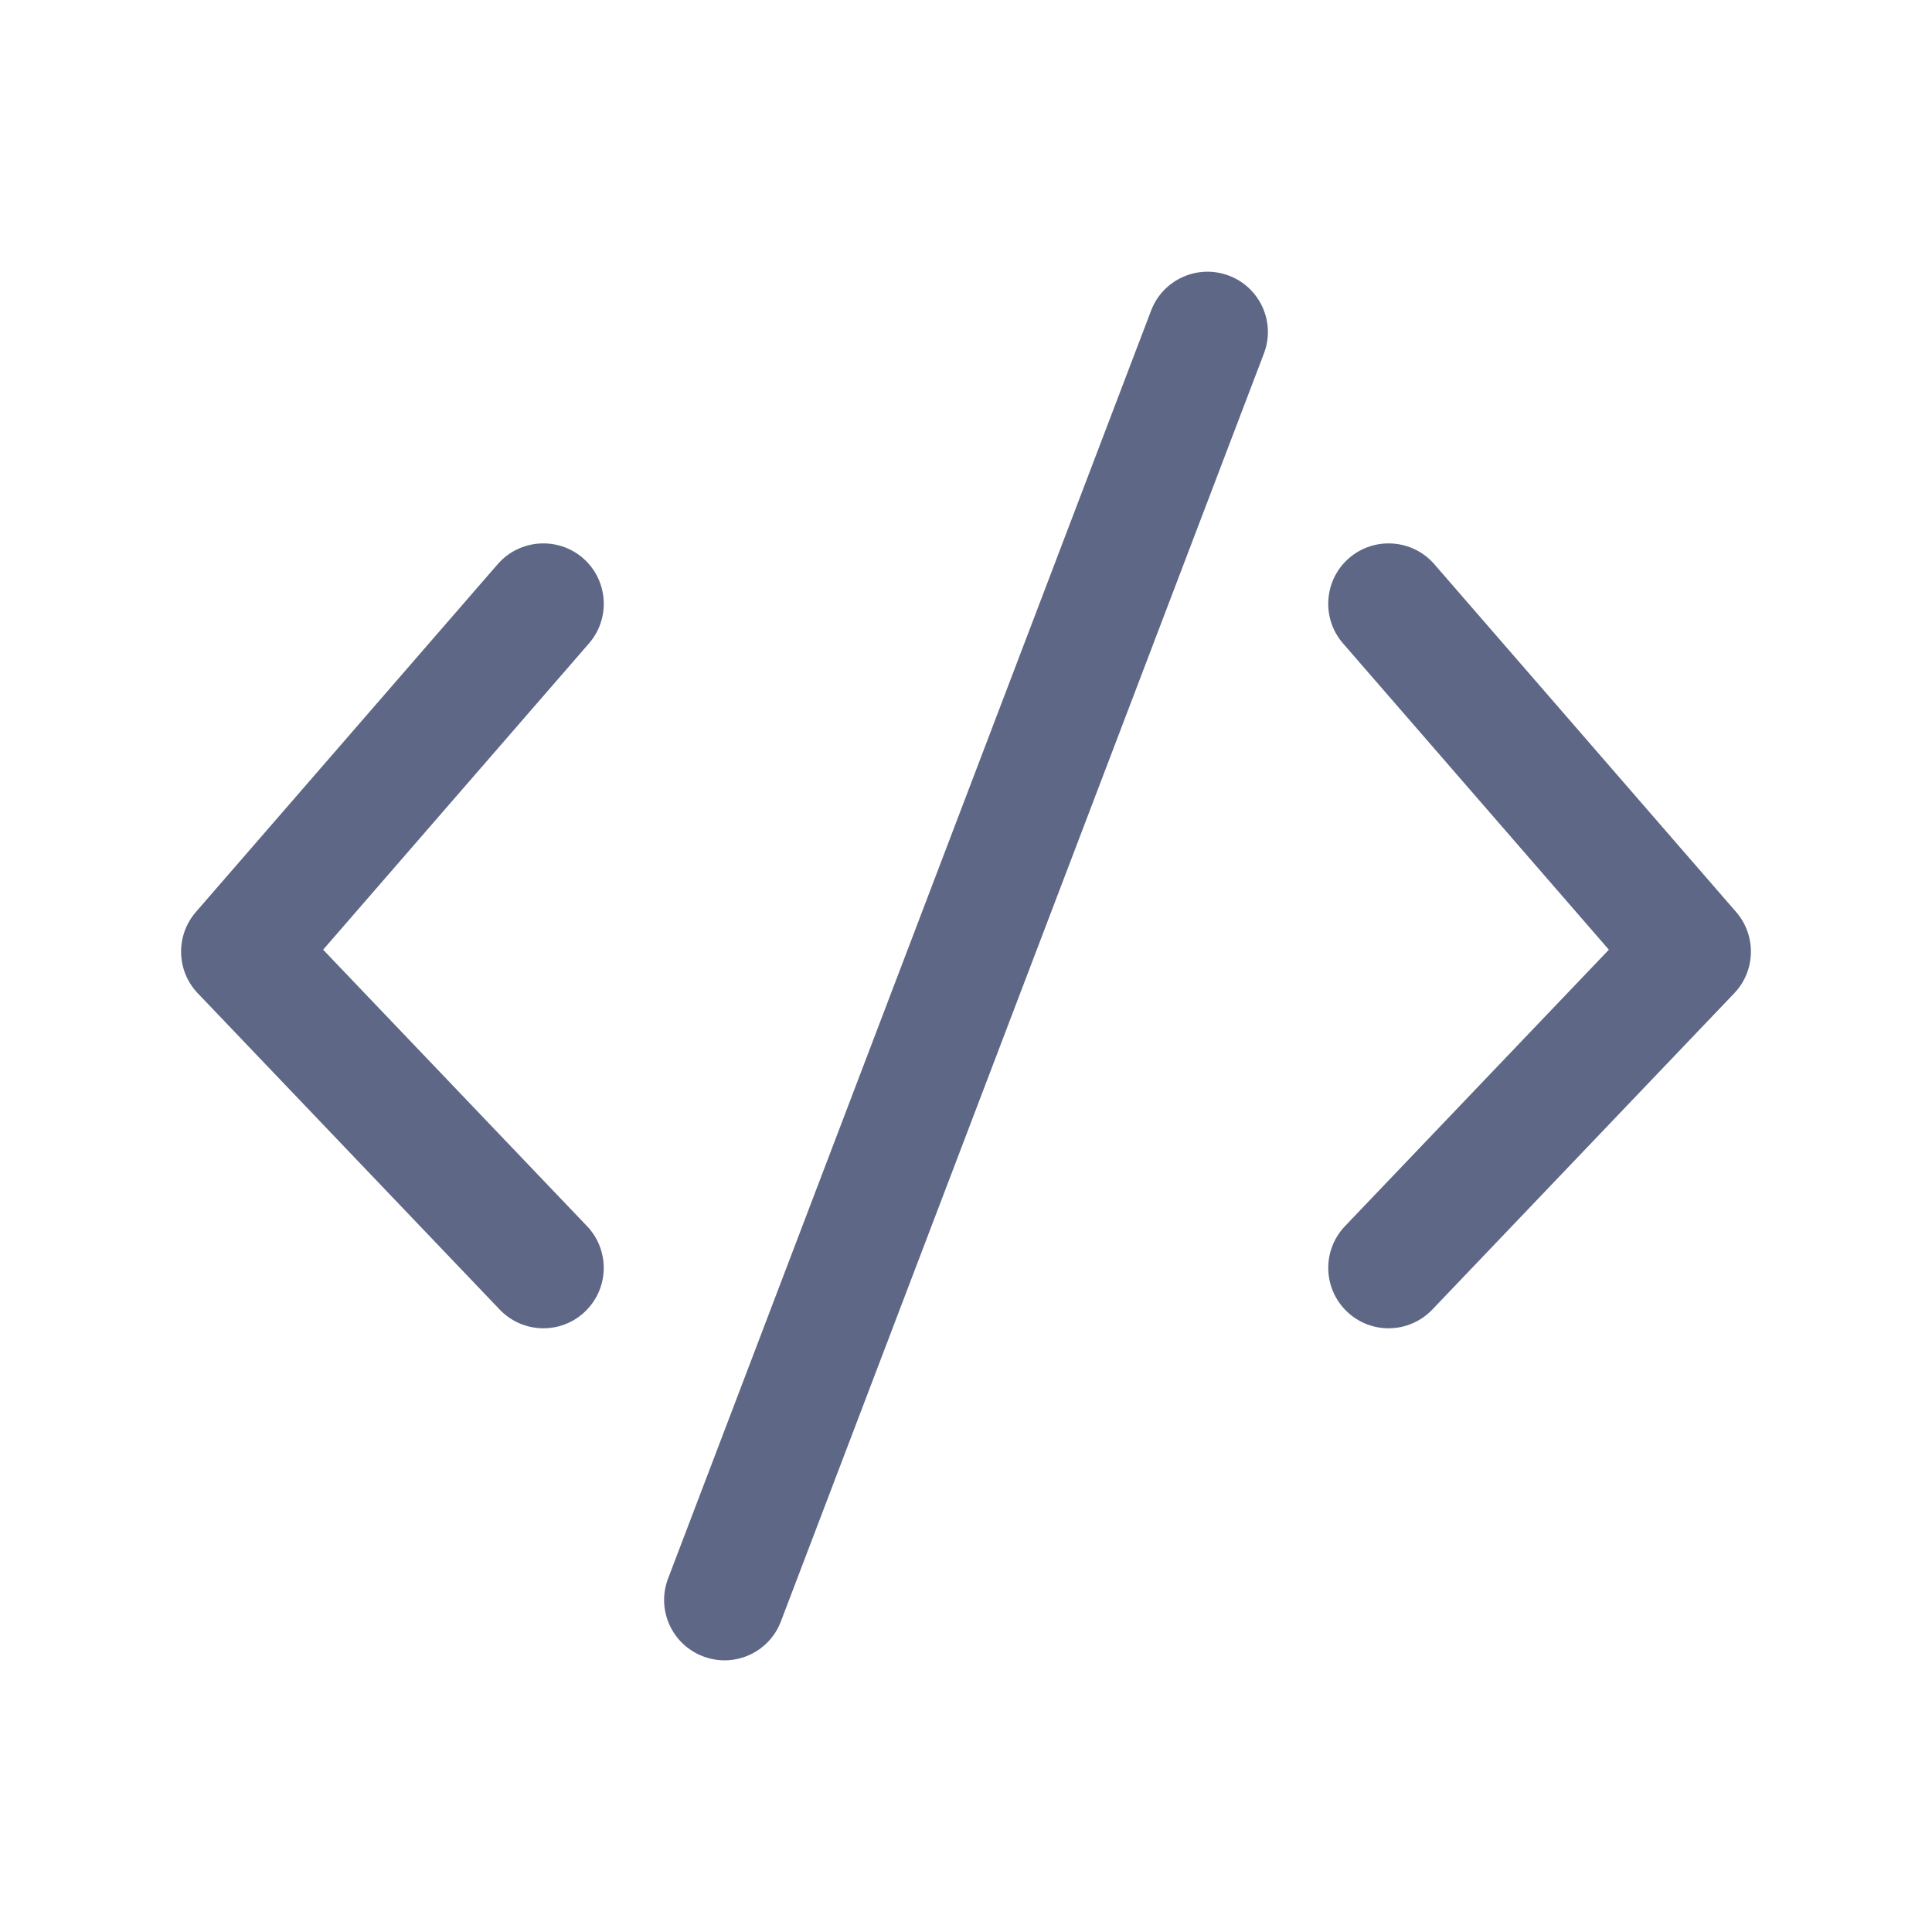
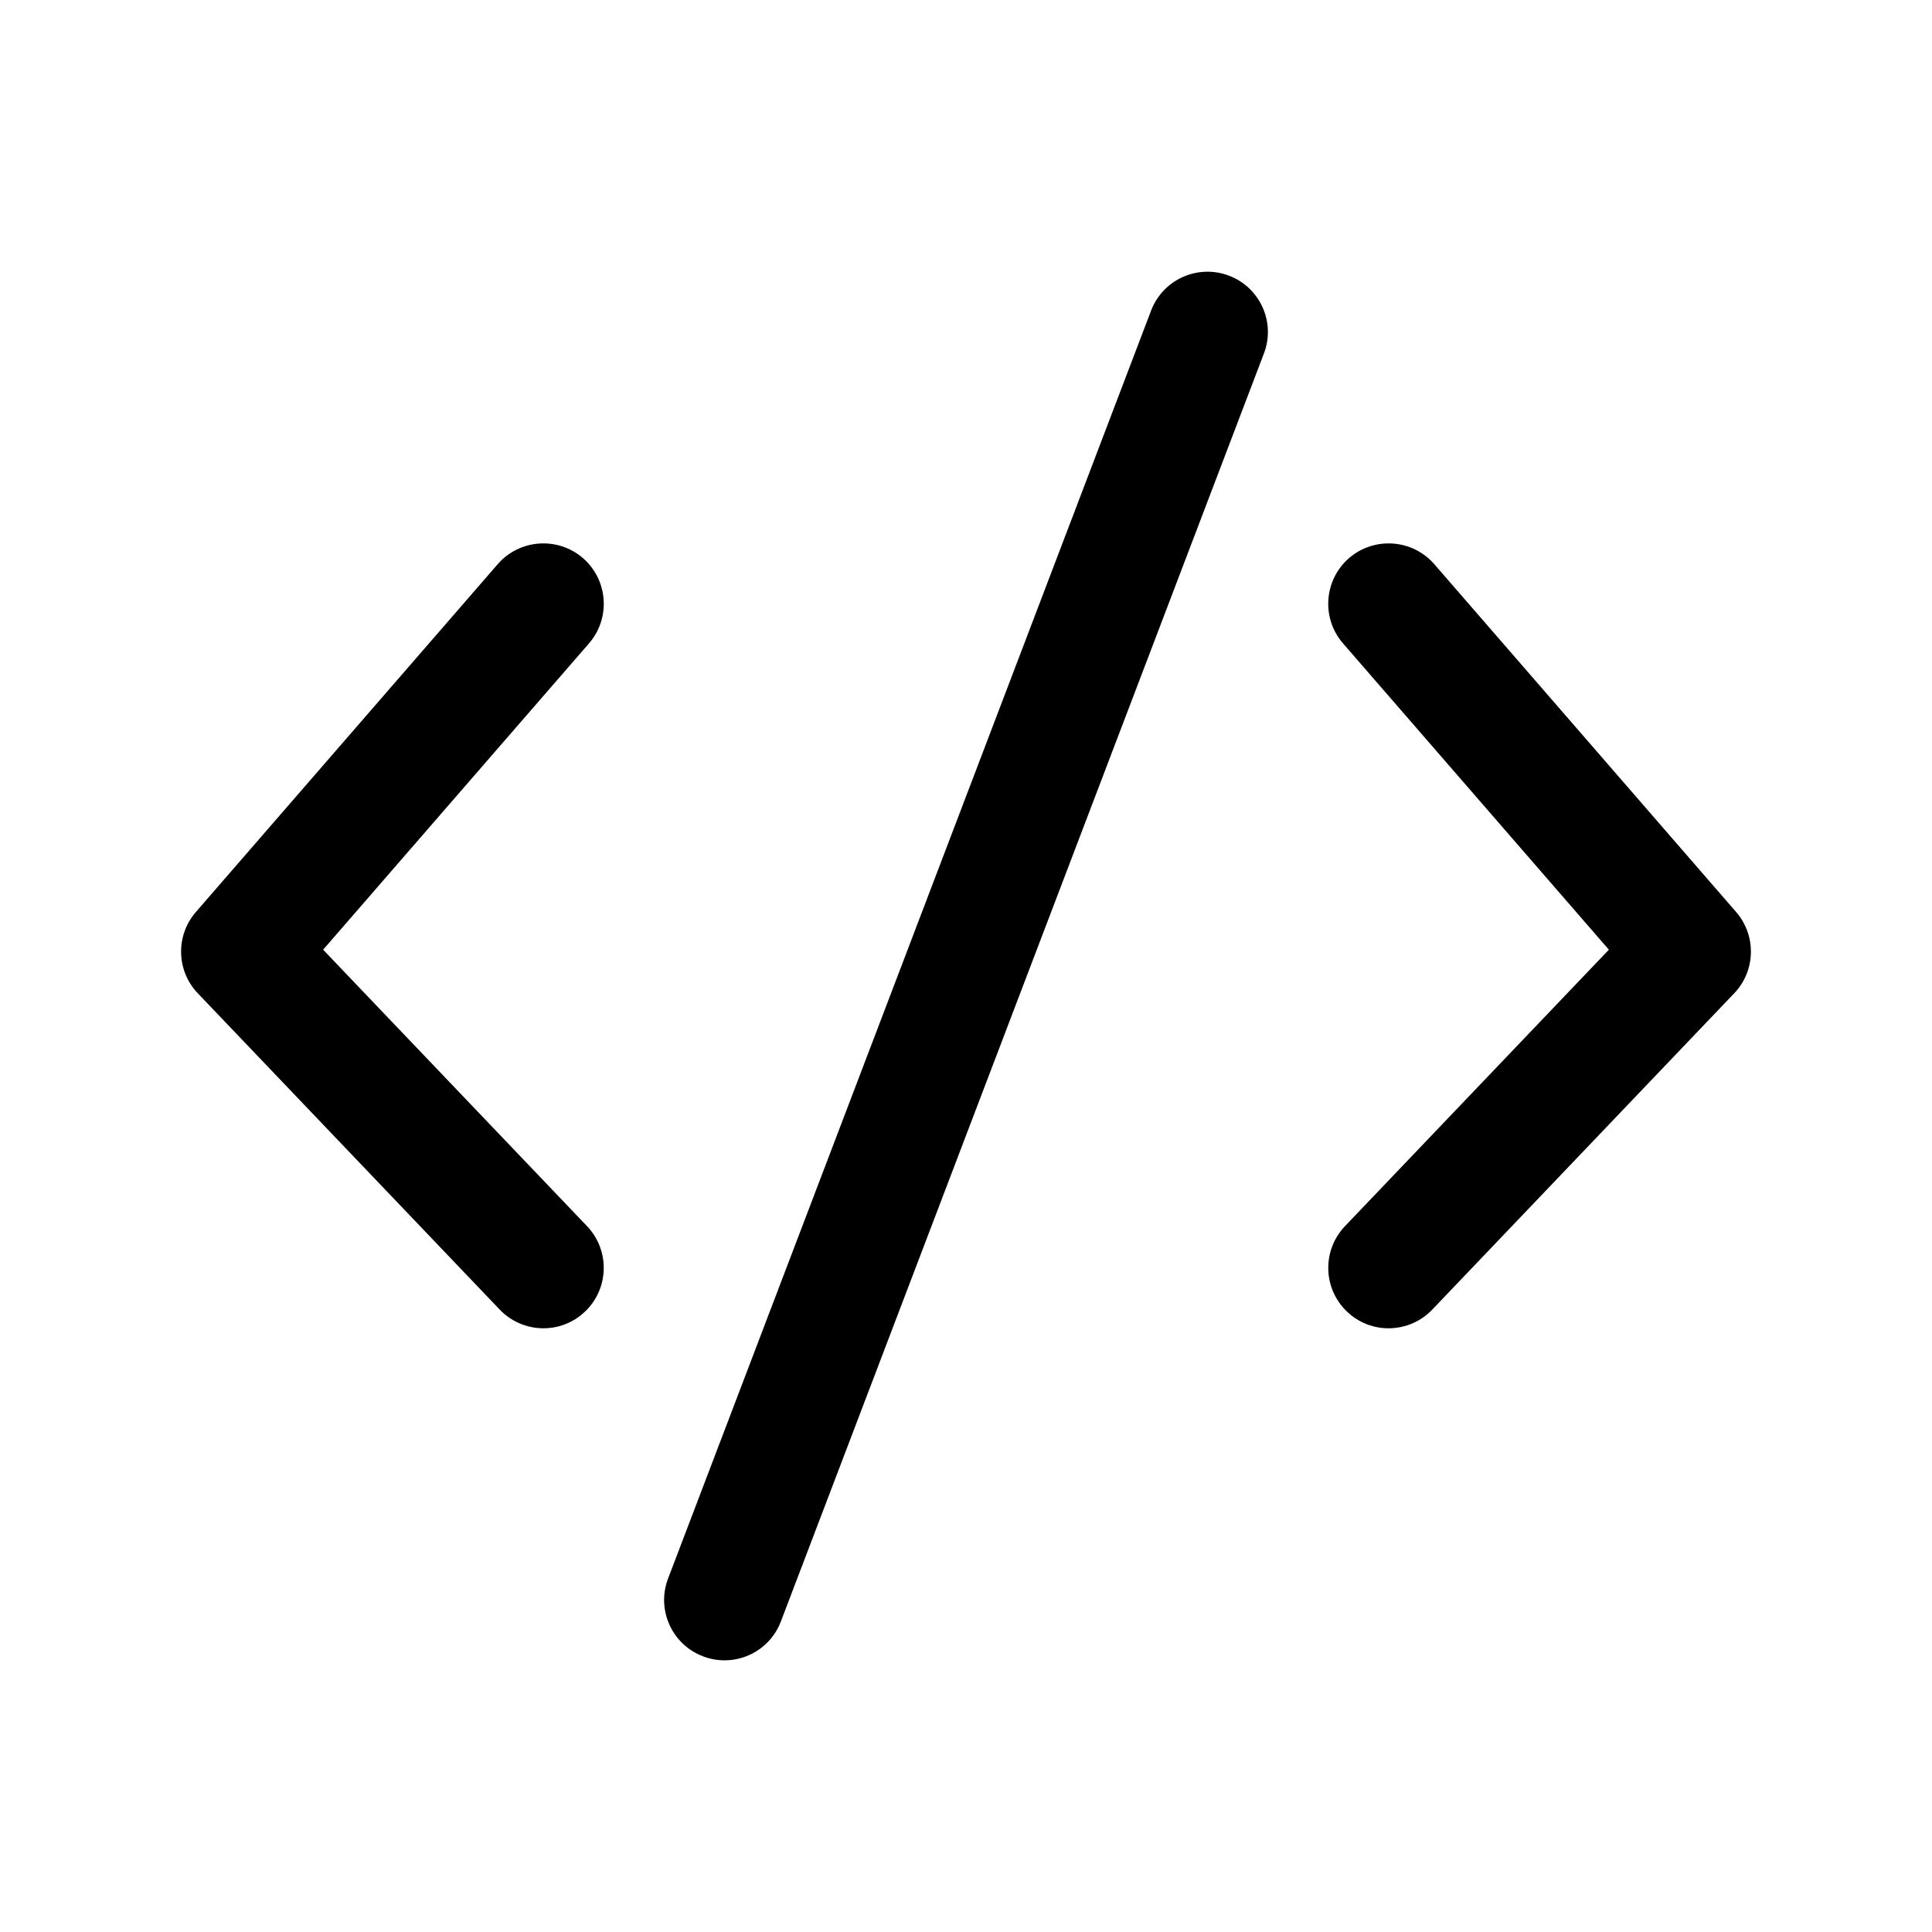
- <svg xmlns="http://www.w3.org/2000/svg" width="16" height="16" viewBox="0 0 16 16" fill="none">
-   <path d="M10.467 2.928C10.566 2.67 10.436 2.381 10.178 2.283C9.92 2.185 9.631 2.314 9.533 2.572L5.533 13.072C5.434 13.33 5.564 13.619 5.822 13.717C6.08 13.816 6.369 13.686 6.467 13.428L10.467 2.928Z" fill="#5E6785" />
-   <path d="M4.828 4.622C5.036 4.803 5.059 5.119 4.878 5.328L2.676 7.865L4.862 10.155C5.052 10.355 5.045 10.671 4.845 10.862C4.645 11.053 4.329 11.045 4.138 10.845L1.638 8.226C1.46 8.04 1.453 7.748 1.622 7.553L4.122 4.672C4.303 4.464 4.619 4.442 4.828 4.622Z" fill="#5E6785" />
-   <path d="M11.172 4.622C10.964 4.803 10.941 5.119 11.122 5.328L13.324 7.865L11.138 10.155C10.948 10.355 10.955 10.671 11.155 10.862C11.354 11.053 11.671 11.045 11.862 10.845L14.362 8.226C14.54 8.04 14.547 7.748 14.378 7.553L11.878 4.672C11.697 4.464 11.381 4.442 11.172 4.622Z" fill="#5E6785" />
+ <svg xmlns="http://www.w3.org/2000/svg" width="16" height="16" viewBox="0 0 16 16">
+   <path fill-rule="evenodd" clip-rule="evenodd" d="M10.467 2.928C10.566 2.67 10.436 2.381 10.178 2.283C9.92 2.185 9.631 2.314 9.533 2.572L5.533 13.072C5.434 13.33 5.564 13.619 5.822 13.717C6.08 13.816 6.369 13.686 6.467 13.428L10.467 2.928Z" />
+   <path fill-rule="evenodd" clip-rule="evenodd" d="M4.828 4.622C5.036 4.803 5.059 5.119 4.878 5.328L2.676 7.865L4.862 10.155C5.052 10.355 5.045 10.671 4.845 10.862C4.645 11.053 4.329 11.045 4.138 10.845L1.638 8.226C1.46 8.04 1.453 7.748 1.622 7.553L4.122 4.672C4.303 4.464 4.619 4.442 4.828 4.622Z" />
+   <path fill-rule="evenodd" clip-rule="evenodd" d="M11.172 4.622C10.964 4.803 10.941 5.119 11.122 5.328L13.324 7.865L11.138 10.155C10.948 10.355 10.955 10.671 11.155 10.862C11.354 11.053 11.671 11.045 11.862 10.845L14.362 8.226C14.54 8.04 14.547 7.748 14.378 7.553L11.878 4.672C11.697 4.464 11.381 4.442 11.172 4.622Z" />
</svg>
